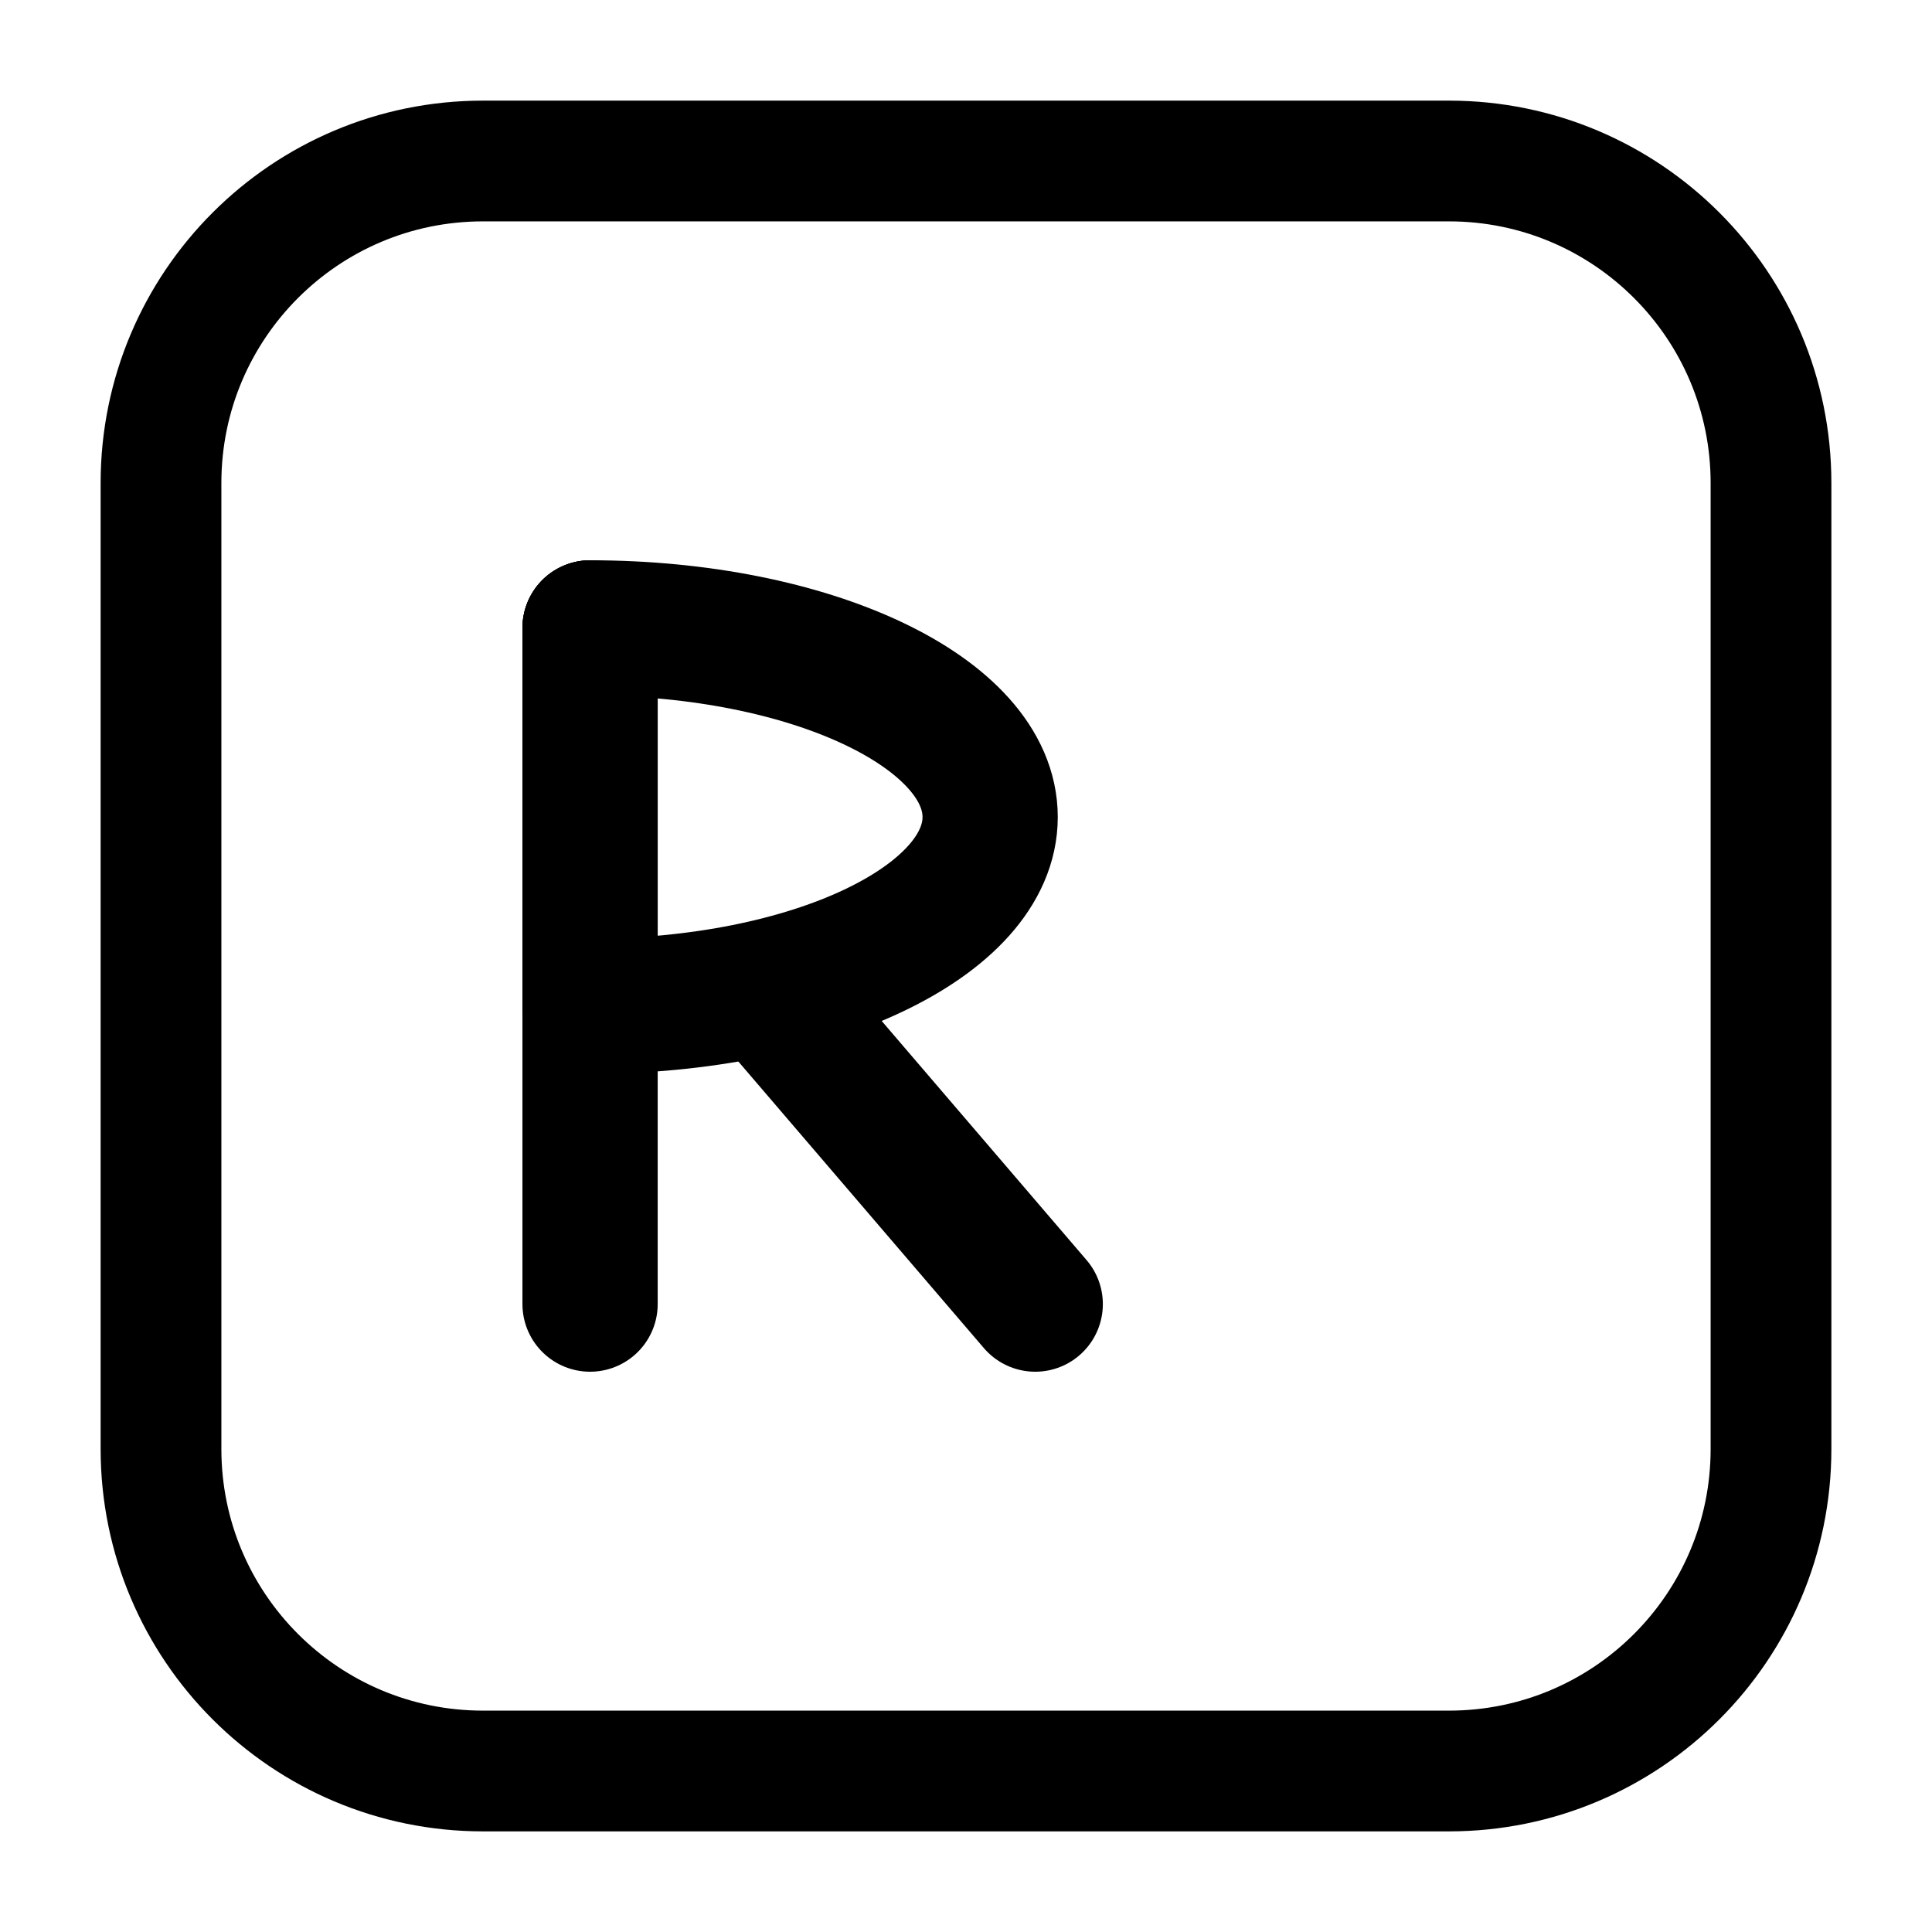
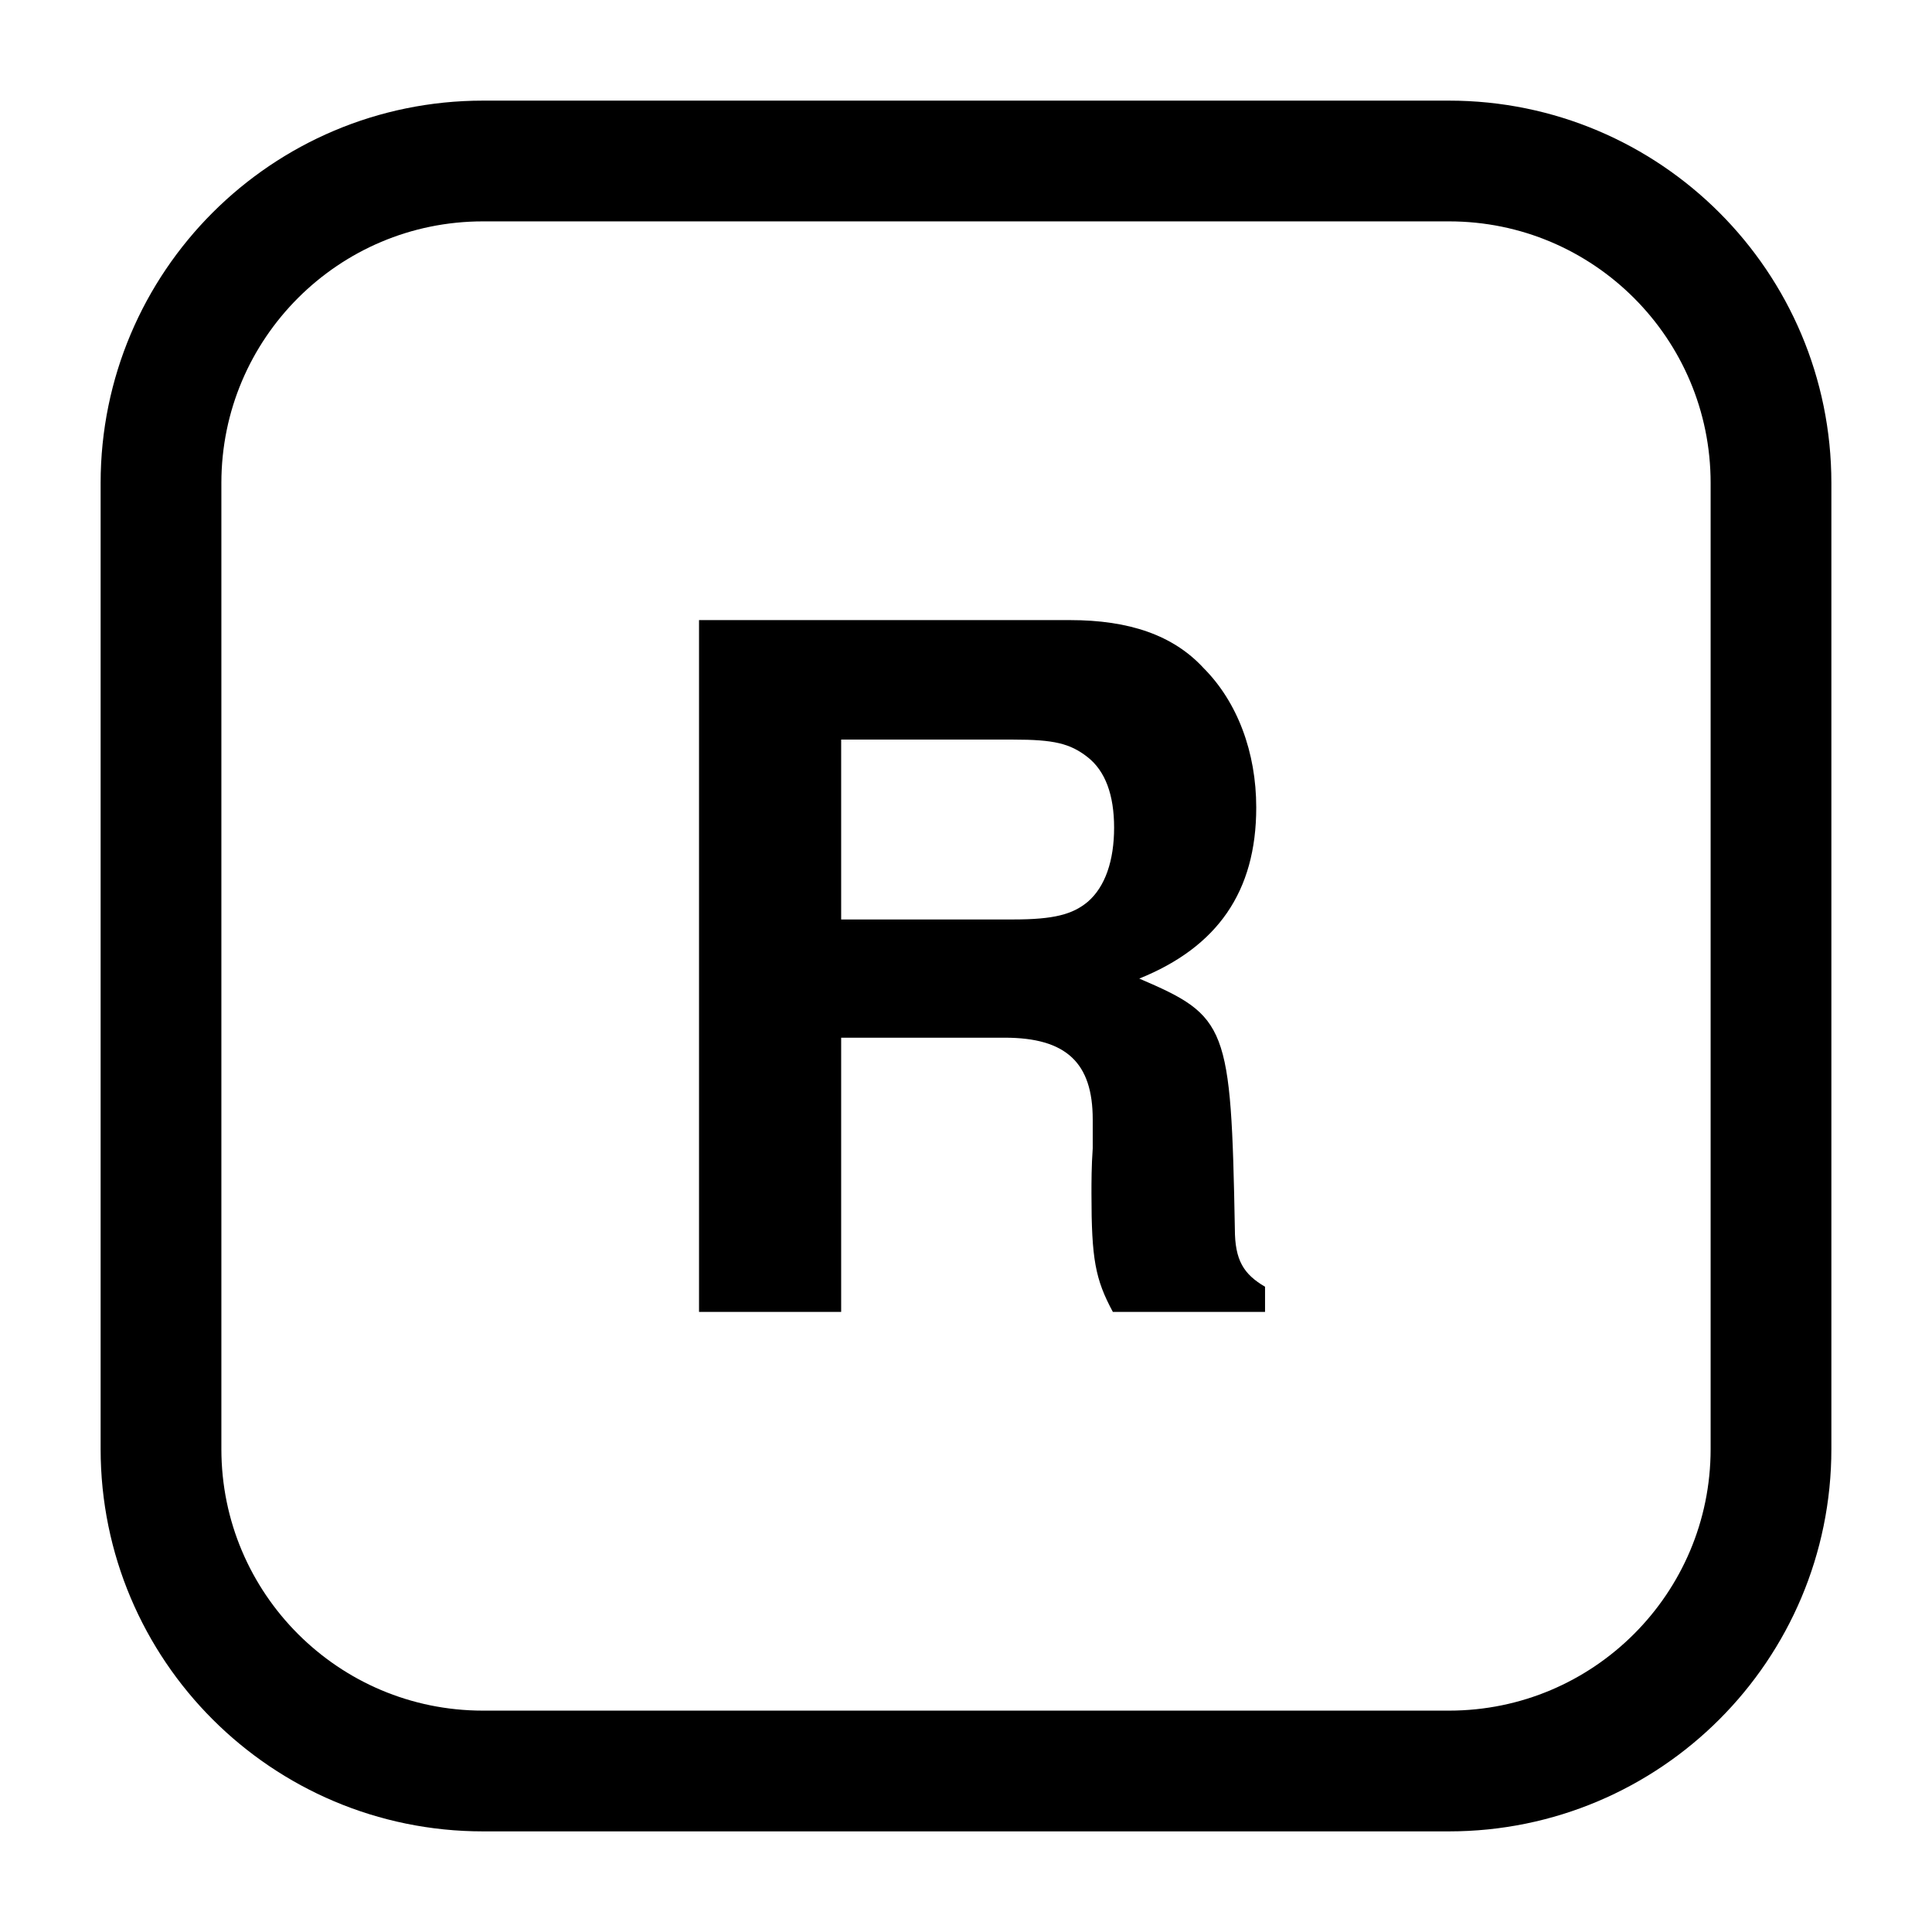
<svg xmlns="http://www.w3.org/2000/svg" viewBox="0 0 24 24" fill="none" stroke="currentColor" stroke-linecap="round" stroke-linejoin="round">
  <rect x="2" y="2" width="20" height="20" rx="4" stroke-width="1.5" />
-   <path stroke-width="1.68" d="M7.33 7.8 L7.33 16.2" />
-   <path stroke-width="1.68" d="M7.33 7.8 L7.33 12.5" />
-   <path stroke-width="1.68" d="M7.33 7.8 C10.07 7.8 12.3 8.85 12.3 10.15 C12.3 11.45 10.07 12.5 7.33 12.5" />
-   <path stroke-width="1.68" d="M9.69 12.5 L12.86 16.2" />
+   <text x="12" y="16.3" text-anchor="middle" font-family="'Helvetica Neue', Helvetica, Arial, 'Liberation Sans', 'DejaVu Sans', sans-serif" font-weight="700" font-size="11.78" fill="currentColor" stroke="none">R</text>
</svg>
